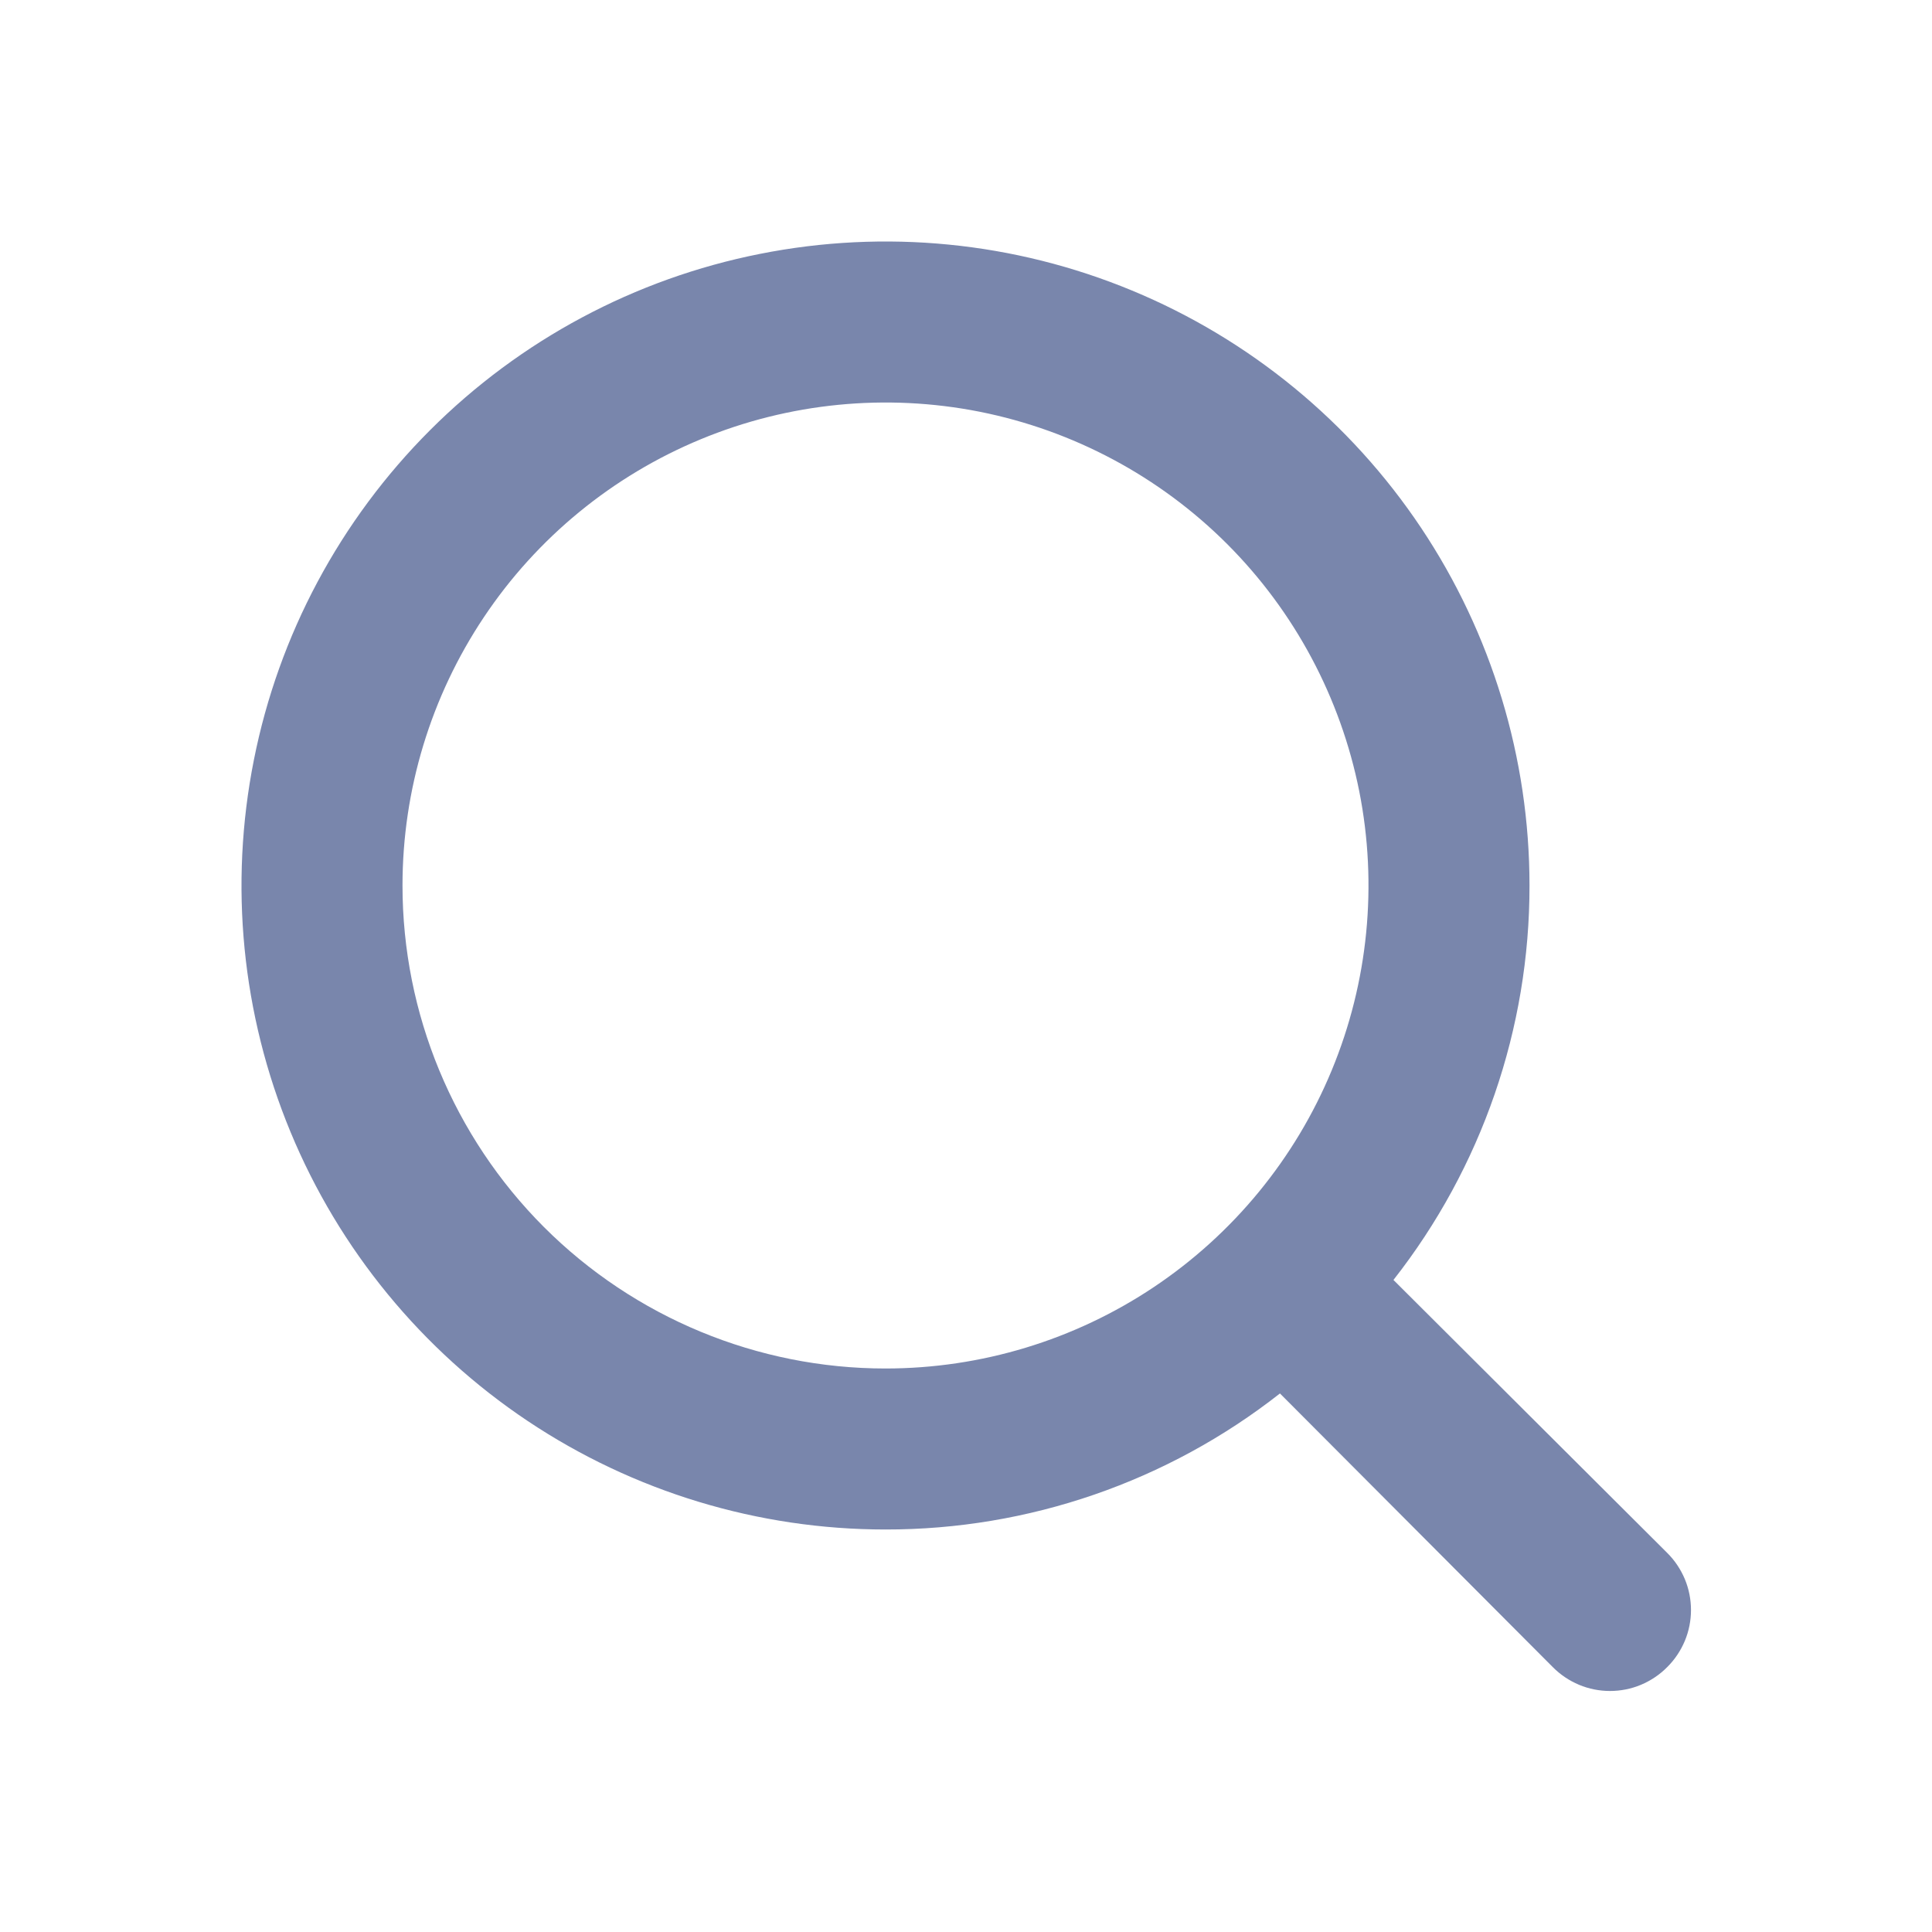
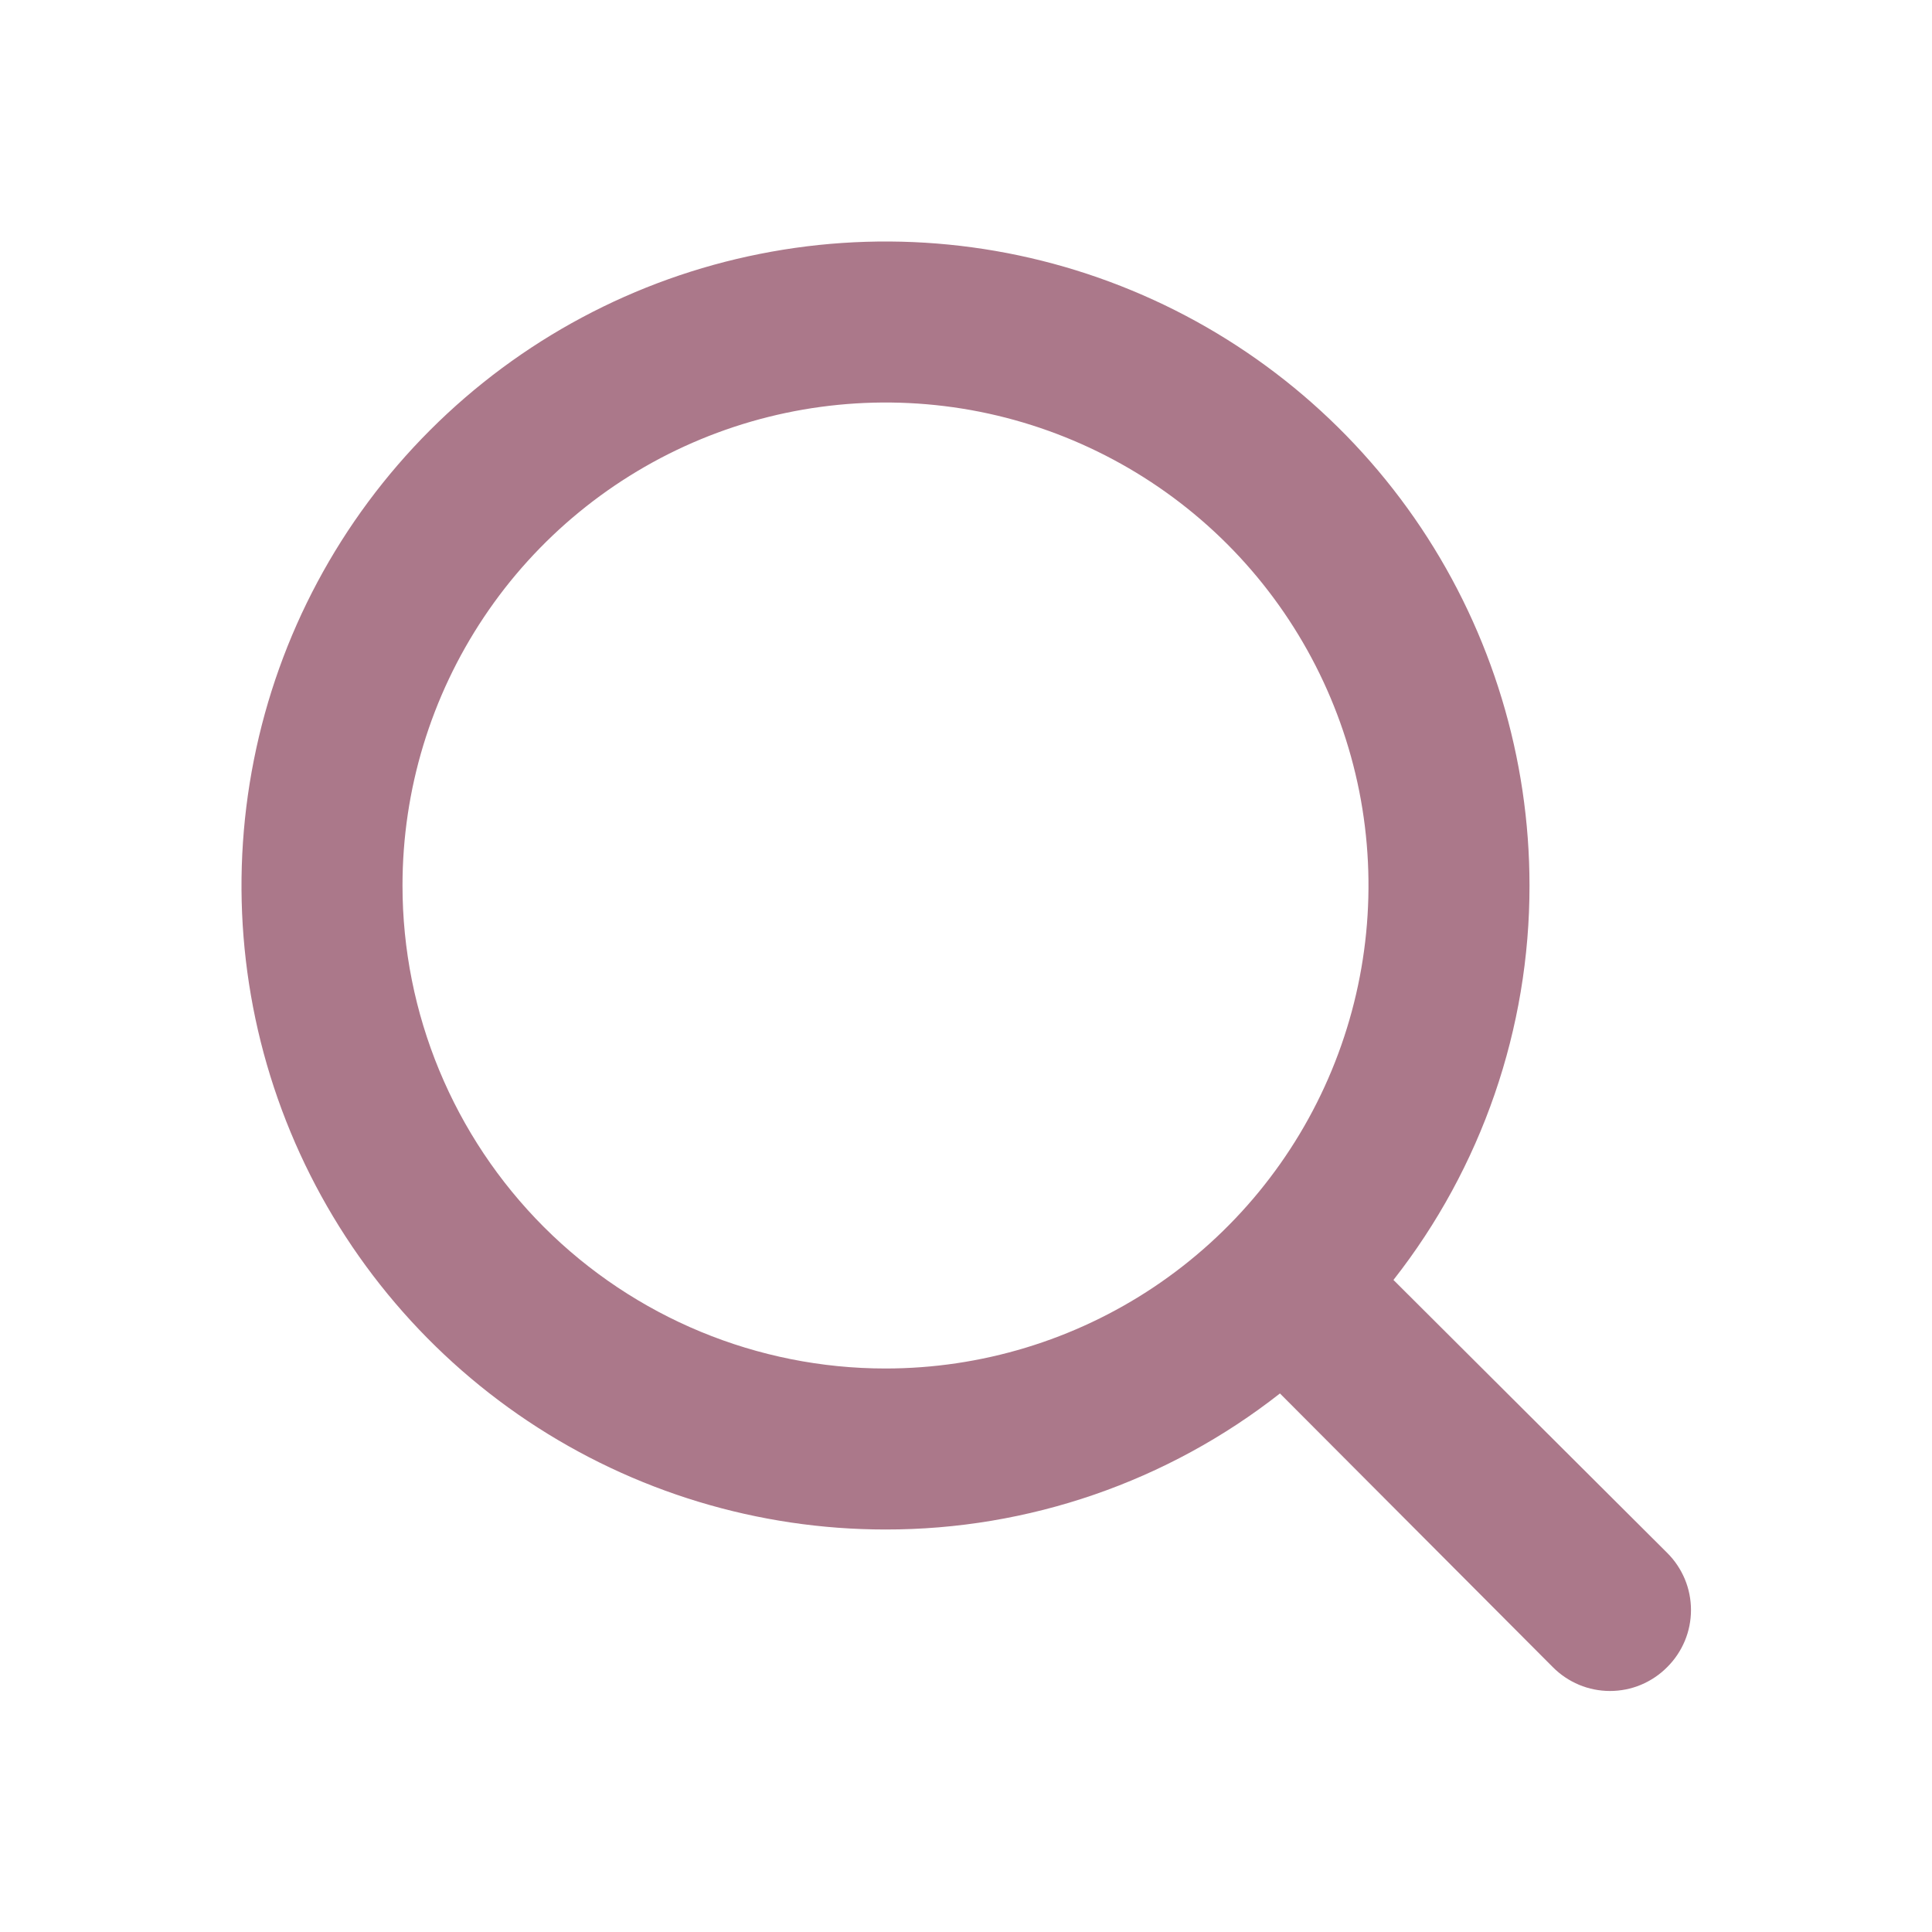
<svg xmlns="http://www.w3.org/2000/svg" width="24" height="24" viewBox="0 0 24 24" fill="none">
-   <path d="M20.71 19.29L17.31 15.9C18.407 14.502 19.002 12.777 19 11C19 9.418 18.531 7.871 17.652 6.555C16.773 5.24 15.523 4.214 14.062 3.609C12.6 3.003 10.991 2.845 9.439 3.154C7.887 3.462 6.462 4.224 5.343 5.343C4.224 6.462 3.462 7.887 3.154 9.439C2.845 10.991 3.003 12.6 3.609 14.062C4.214 15.523 5.24 16.773 6.555 17.652C7.871 18.531 9.418 19 11 19C12.777 19.002 14.502 18.407 15.9 17.31L19.29 20.71C19.383 20.804 19.494 20.878 19.615 20.929C19.737 20.98 19.868 21.006 20 21.006C20.132 21.006 20.263 20.98 20.385 20.929C20.506 20.878 20.617 20.804 20.71 20.71C20.804 20.617 20.878 20.506 20.929 20.385C20.98 20.263 21.006 20.132 21.006 20C21.006 19.868 20.98 19.737 20.929 19.615C20.878 19.494 20.804 19.383 20.71 19.29ZM5 11C5 9.813 5.352 8.653 6.011 7.667C6.67 6.68 7.608 5.911 8.704 5.457C9.8 5.003 11.007 4.884 12.171 5.115C13.334 5.347 14.403 5.918 15.243 6.757C16.082 7.596 16.653 8.666 16.885 9.829C17.116 10.993 16.997 12.2 16.543 13.296C16.089 14.393 15.32 15.329 14.333 15.989C13.347 16.648 12.187 17 11 17C9.409 17 7.883 16.368 6.757 15.243C5.632 14.117 5 12.591 5 11Z" fill="#7986AC" />
+   <path d="M20.71 19.29L17.31 15.9C18.407 14.502 19.002 12.777 19 11C19 9.418 18.531 7.871 17.652 6.555C16.773 5.24 15.523 4.214 14.062 3.609C12.6 3.003 10.991 2.845 9.439 3.154C7.887 3.462 6.462 4.224 5.343 5.343C4.224 6.462 3.462 7.887 3.154 9.439C2.845 10.991 3.003 12.6 3.609 14.062C4.214 15.523 5.24 16.773 6.555 17.652C7.871 18.531 9.418 19 11 19C12.777 19.002 14.502 18.407 15.9 17.31L19.29 20.71C19.383 20.804 19.494 20.878 19.615 20.929C19.737 20.98 19.868 21.006 20 21.006C20.132 21.006 20.263 20.98 20.385 20.929C20.506 20.878 20.617 20.804 20.71 20.71C20.804 20.617 20.878 20.506 20.929 20.385C20.98 20.263 21.006 20.132 21.006 20C21.006 19.868 20.98 19.737 20.929 19.615C20.878 19.494 20.804 19.383 20.71 19.29ZM5 11C5 9.813 5.352 8.653 6.011 7.667C6.67 6.68 7.608 5.911 8.704 5.457C9.8 5.003 11.007 4.884 12.171 5.115C13.334 5.347 14.403 5.918 15.243 6.757C16.082 7.596 16.653 8.666 16.885 9.829C17.116 10.993 16.997 12.2 16.543 13.296C16.089 14.393 15.32 15.329 14.333 15.989C13.347 16.648 12.187 17 11 17C9.409 17 7.883 16.368 6.757 15.243C5.632 14.117 5 12.591 5 11Z" fill="#ab788a" />
</svg>
